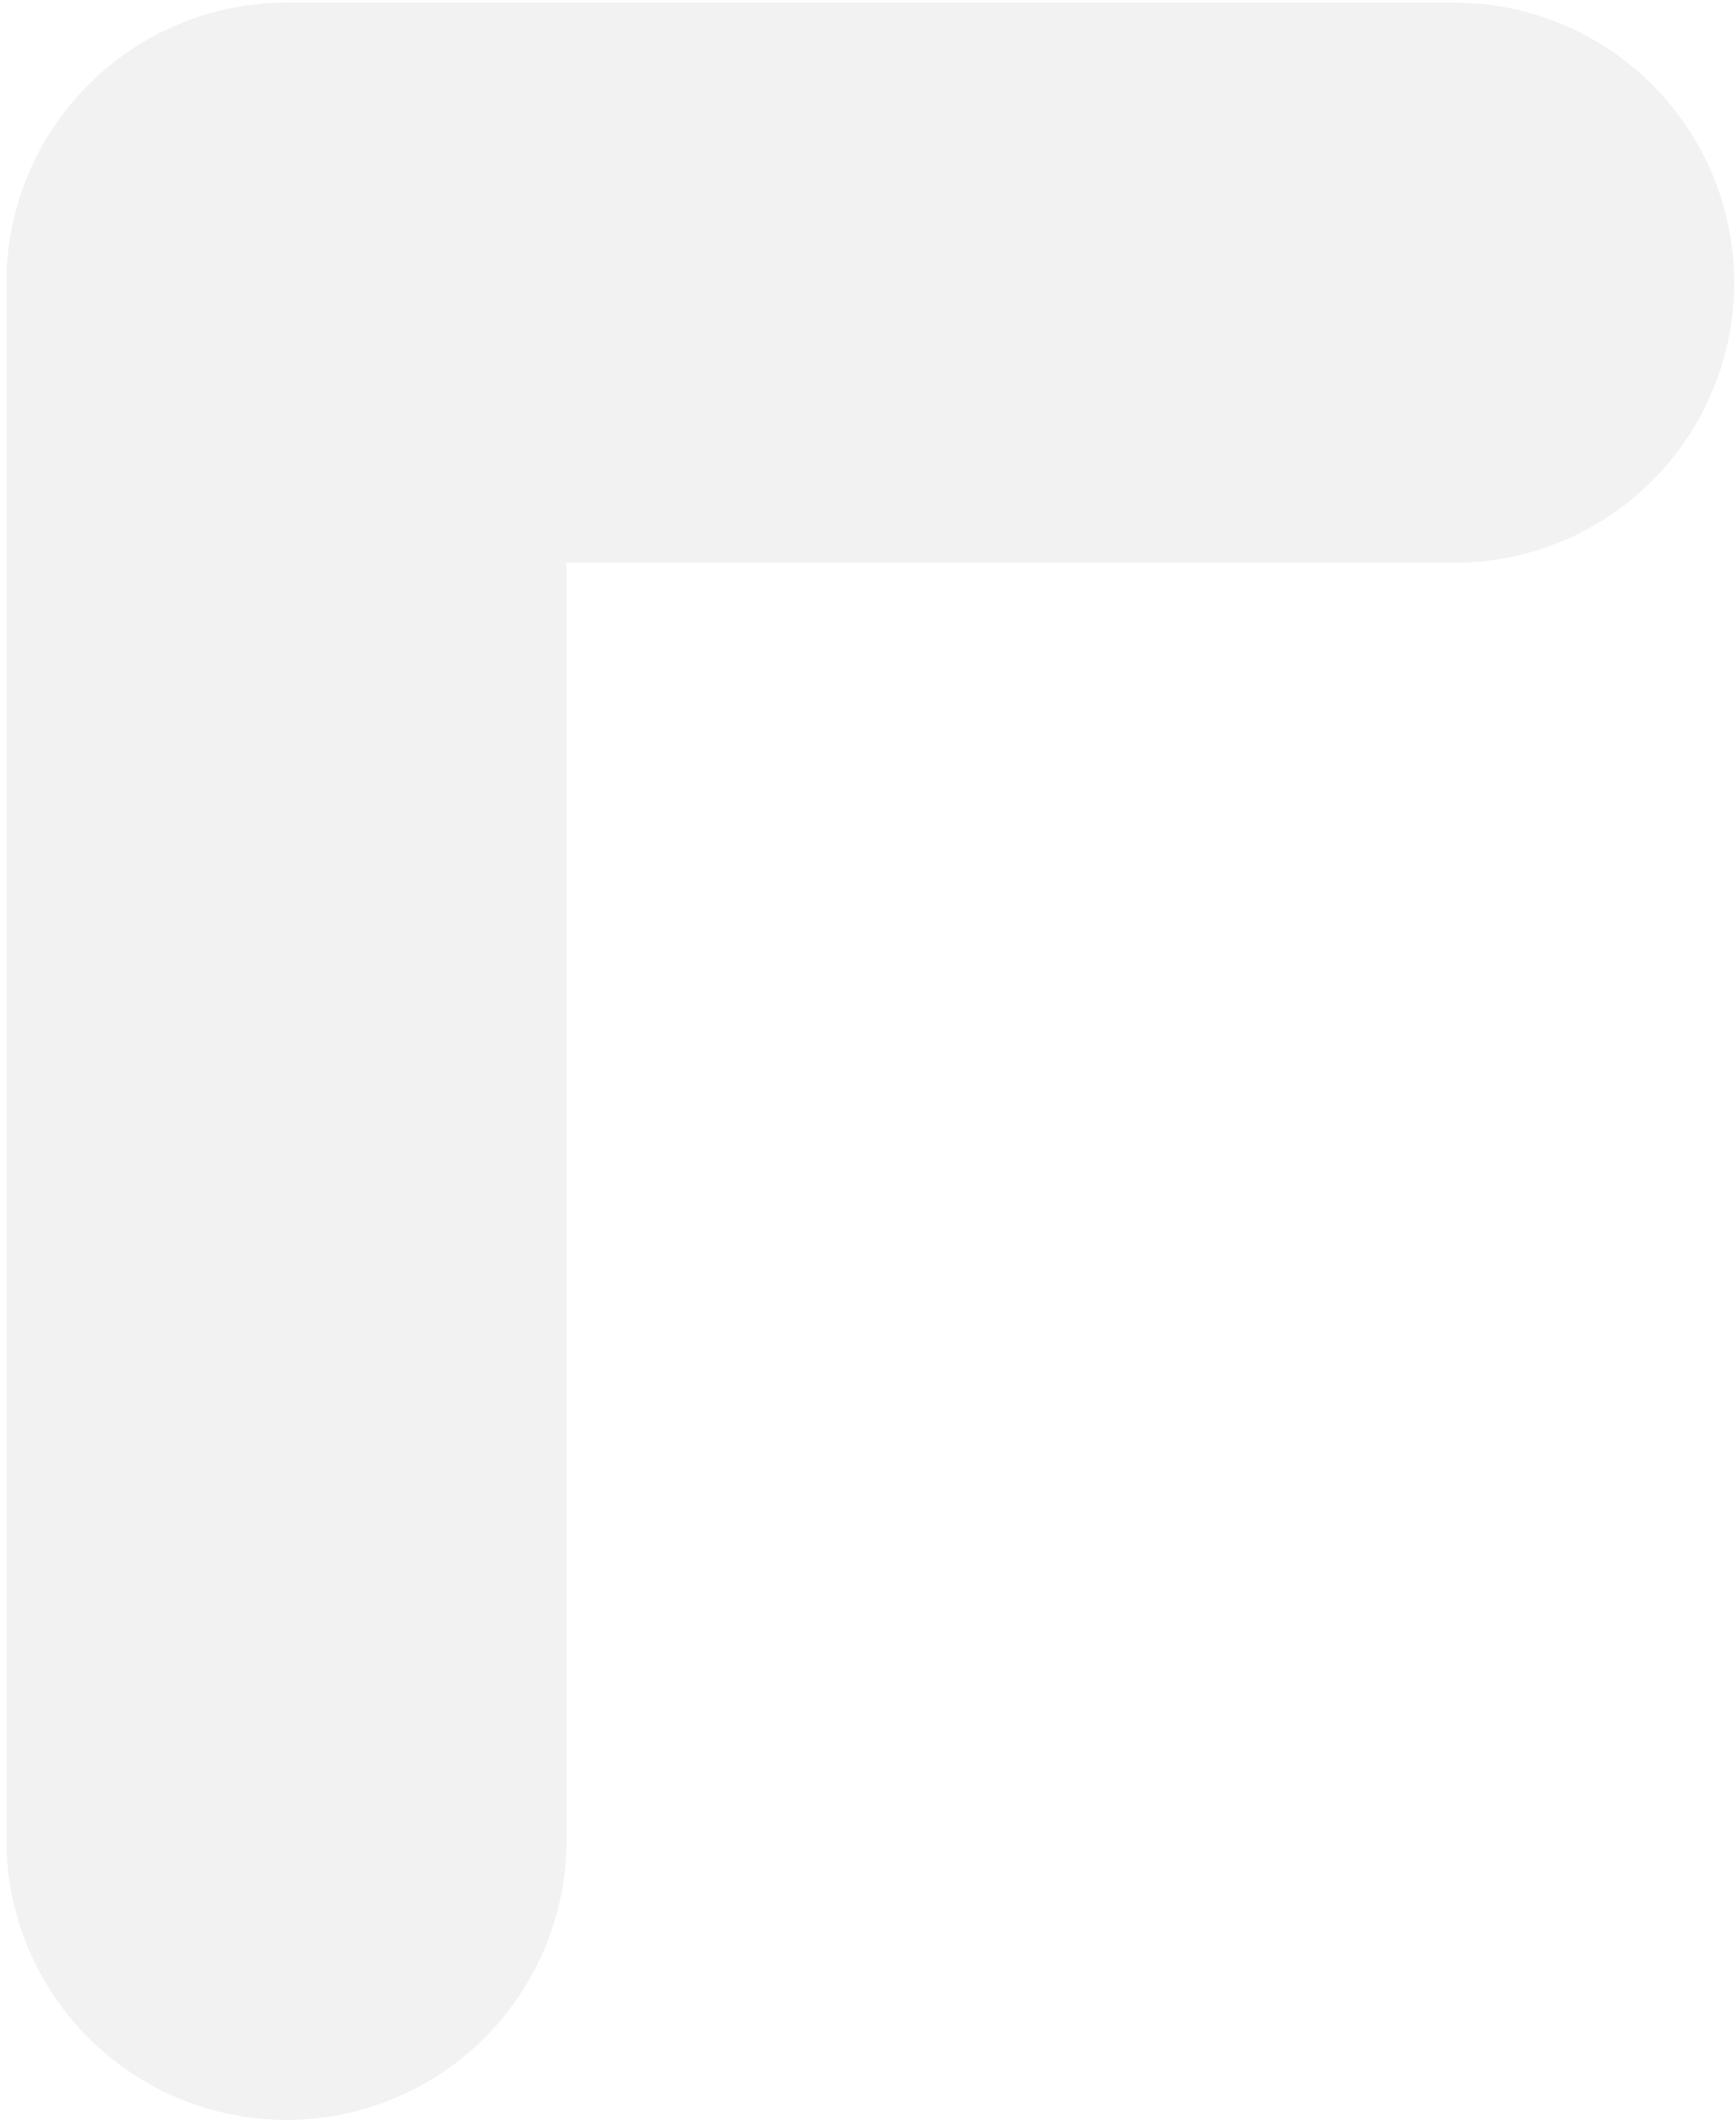
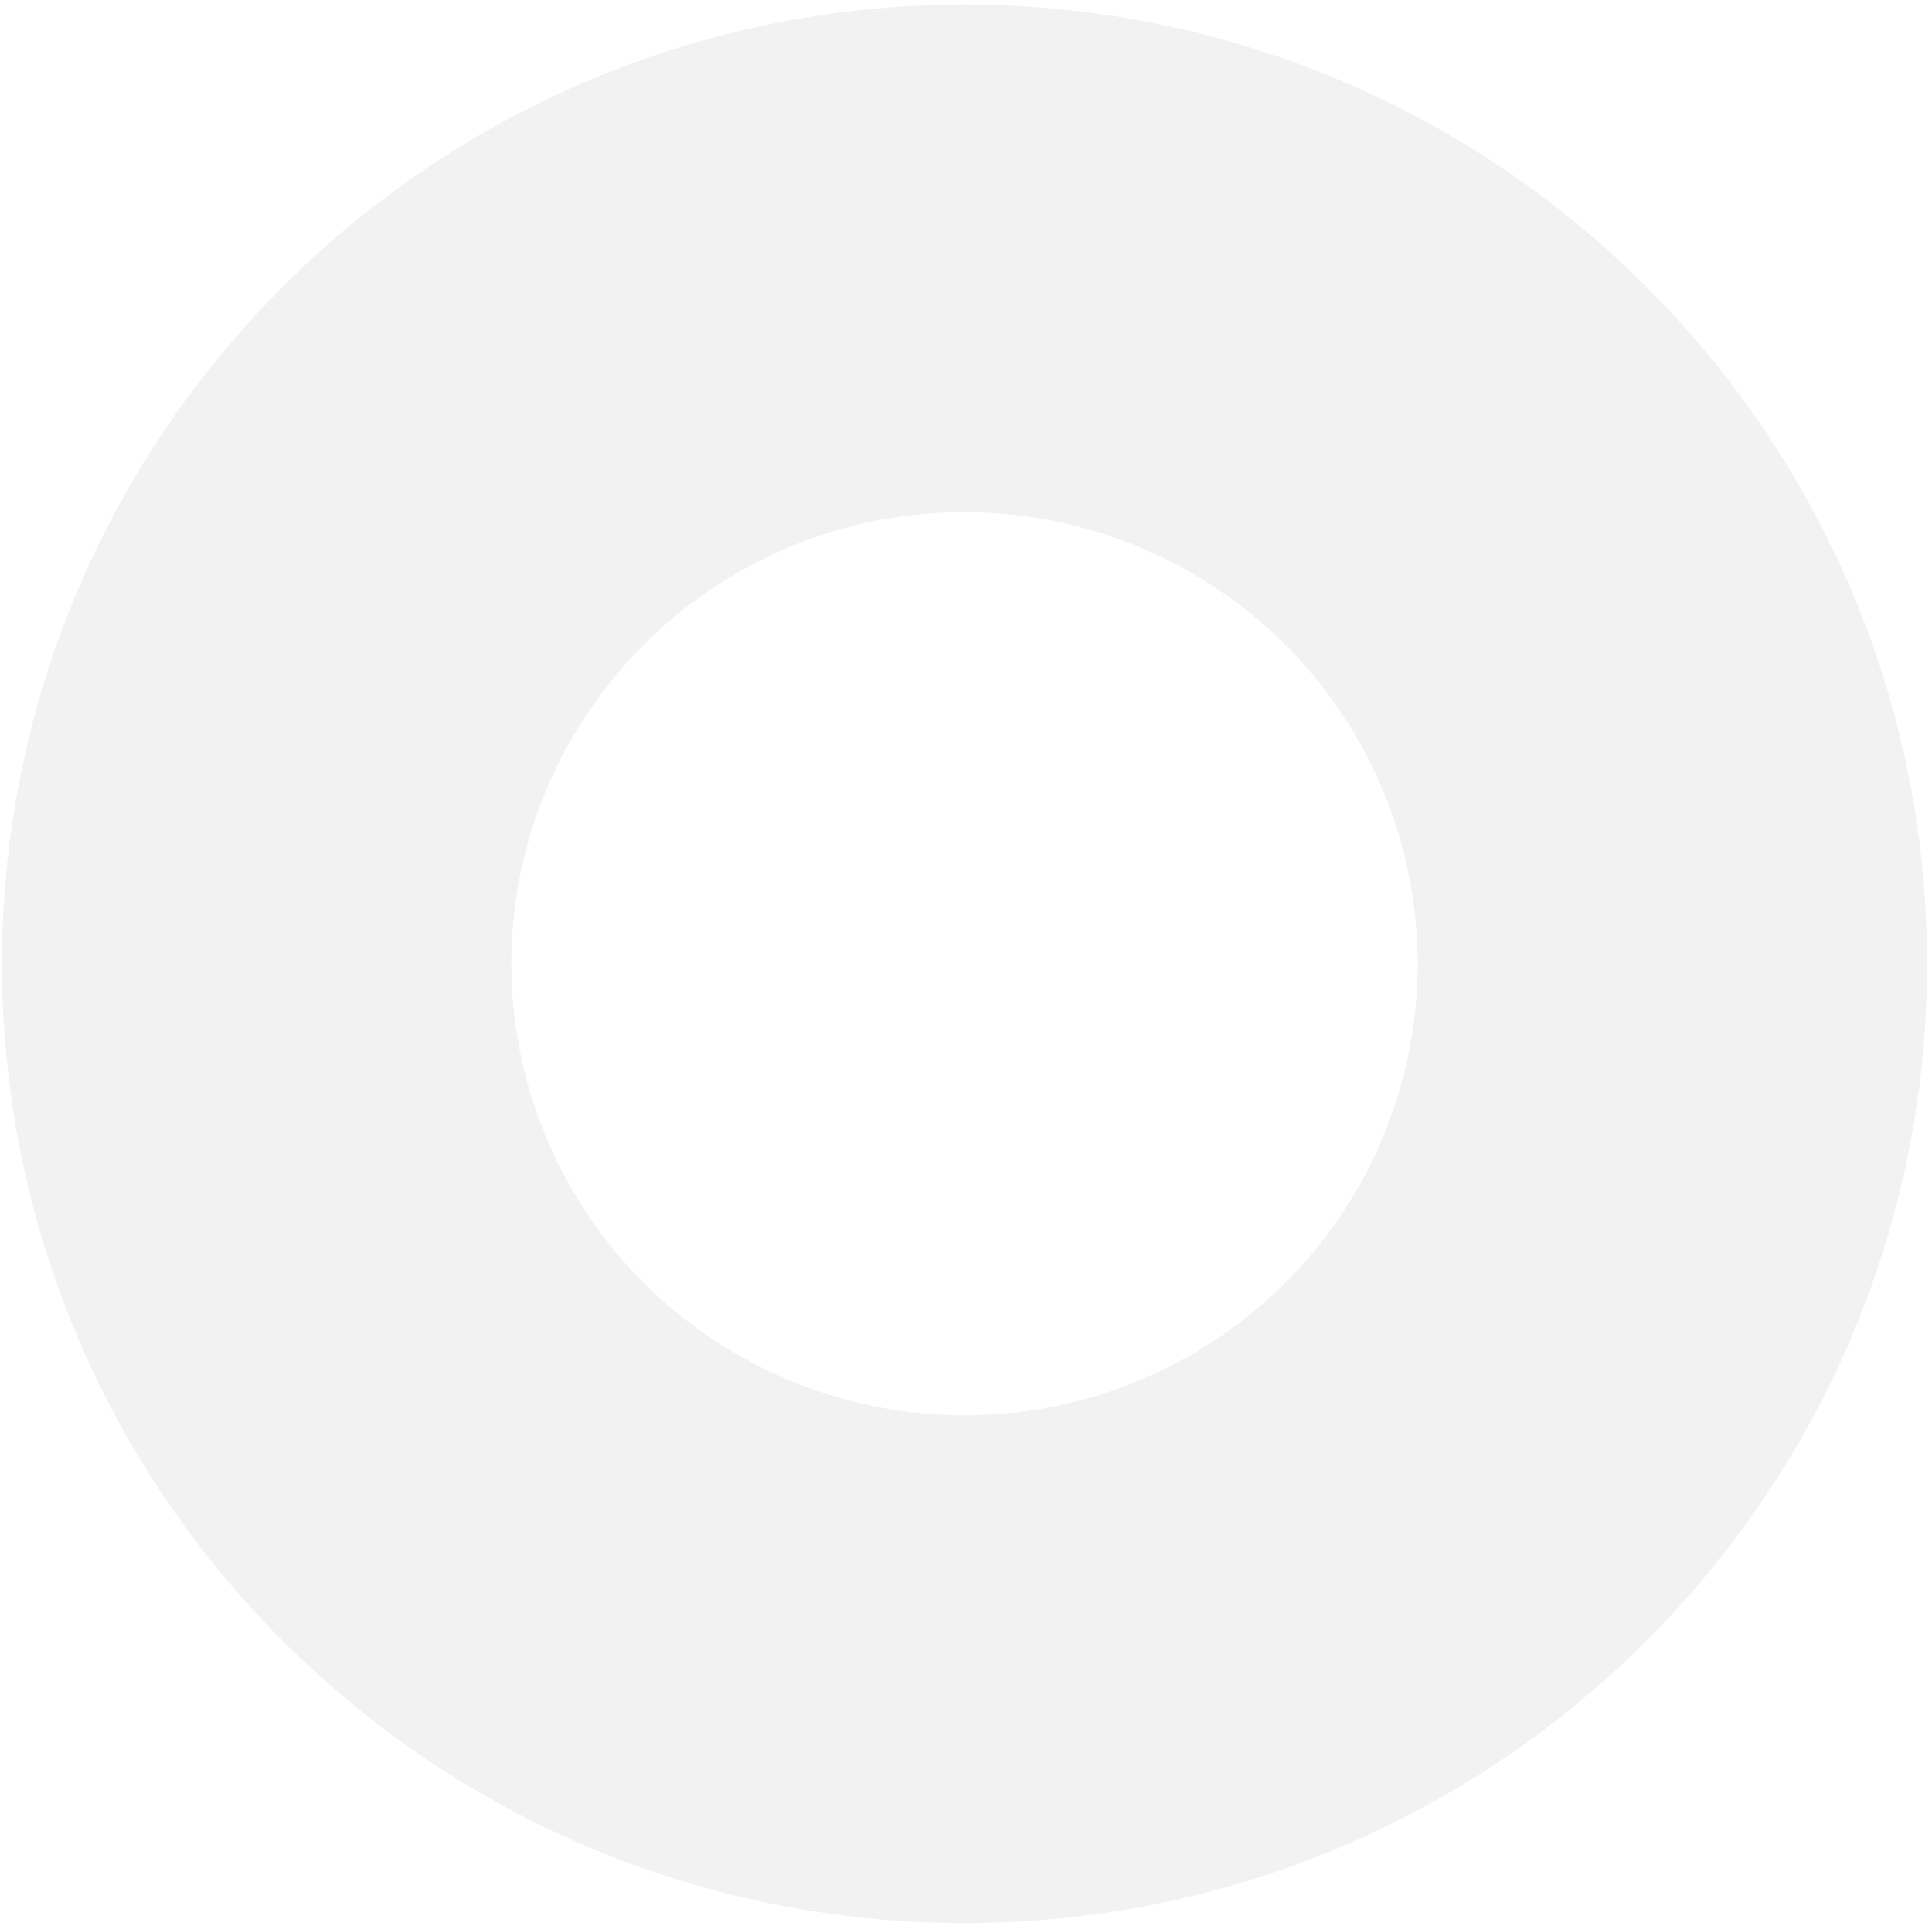
- <svg xmlns="http://www.w3.org/2000/svg" width="227" height="278" viewBox="0 0 227 278" fill="none">
-   <path d="M226.836 36.984C226.836 46.704 222.976 56.025 216.106 62.898C209.235 69.77 199.916 73.631 190.199 73.631L74.11 73.631L74.11 240.691C74.11 250.41 70.251 259.731 63.38 266.604C56.509 273.476 47.19 277.337 37.473 277.337C27.757 277.337 18.438 273.476 11.567 266.604C4.696 259.731 0.836 250.41 0.836 240.691L0.836 36.984C0.836 27.271 4.691 17.955 11.555 11.084C18.418 4.212 27.727 0.347 37.438 0.337L190.164 0.337C194.978 0.333 199.746 1.277 204.195 3.117C208.644 4.956 212.687 7.655 216.093 11.058C219.499 14.462 222.201 18.503 224.044 22.952C225.888 27.4 226.836 32.169 226.836 36.984V36.984Z" fill="#F2F2F2" />
+ <svg xmlns="http://www.w3.org/2000/svg" width="281" height="280" viewBox="0 0 281 280" fill="none">
+   <path d="M140.291 74.486C155.54 74.487 170.316 79.757 182.103 89.398C193.89 99.038 201.957 112.453 204.931 127.355C207.904 142.258 205.6 157.727 198.411 171.127C191.222 184.527 179.592 195.028 165.504 200.842C151.415 206.656 135.739 207.423 121.147 203.011C106.555 198.6 93.949 189.284 85.478 176.65C77.007 164.016 73.193 148.846 74.688 133.724C76.183 118.603 82.894 104.466 93.676 93.722C99.783 87.603 107.048 82.753 115.05 79.451C123.051 76.149 131.63 74.461 140.291 74.486V74.486ZM140.291 0.667C62.968 0.667 0.287 63.123 0.287 140.17C0.287 217.21 62.968 279.667 140.291 279.667C217.607 279.667 280.287 217.21 280.287 140.17C280.287 63.123 217.607 0.667 140.291 0.667Z" fill="#F2F2F2" />
</svg>
